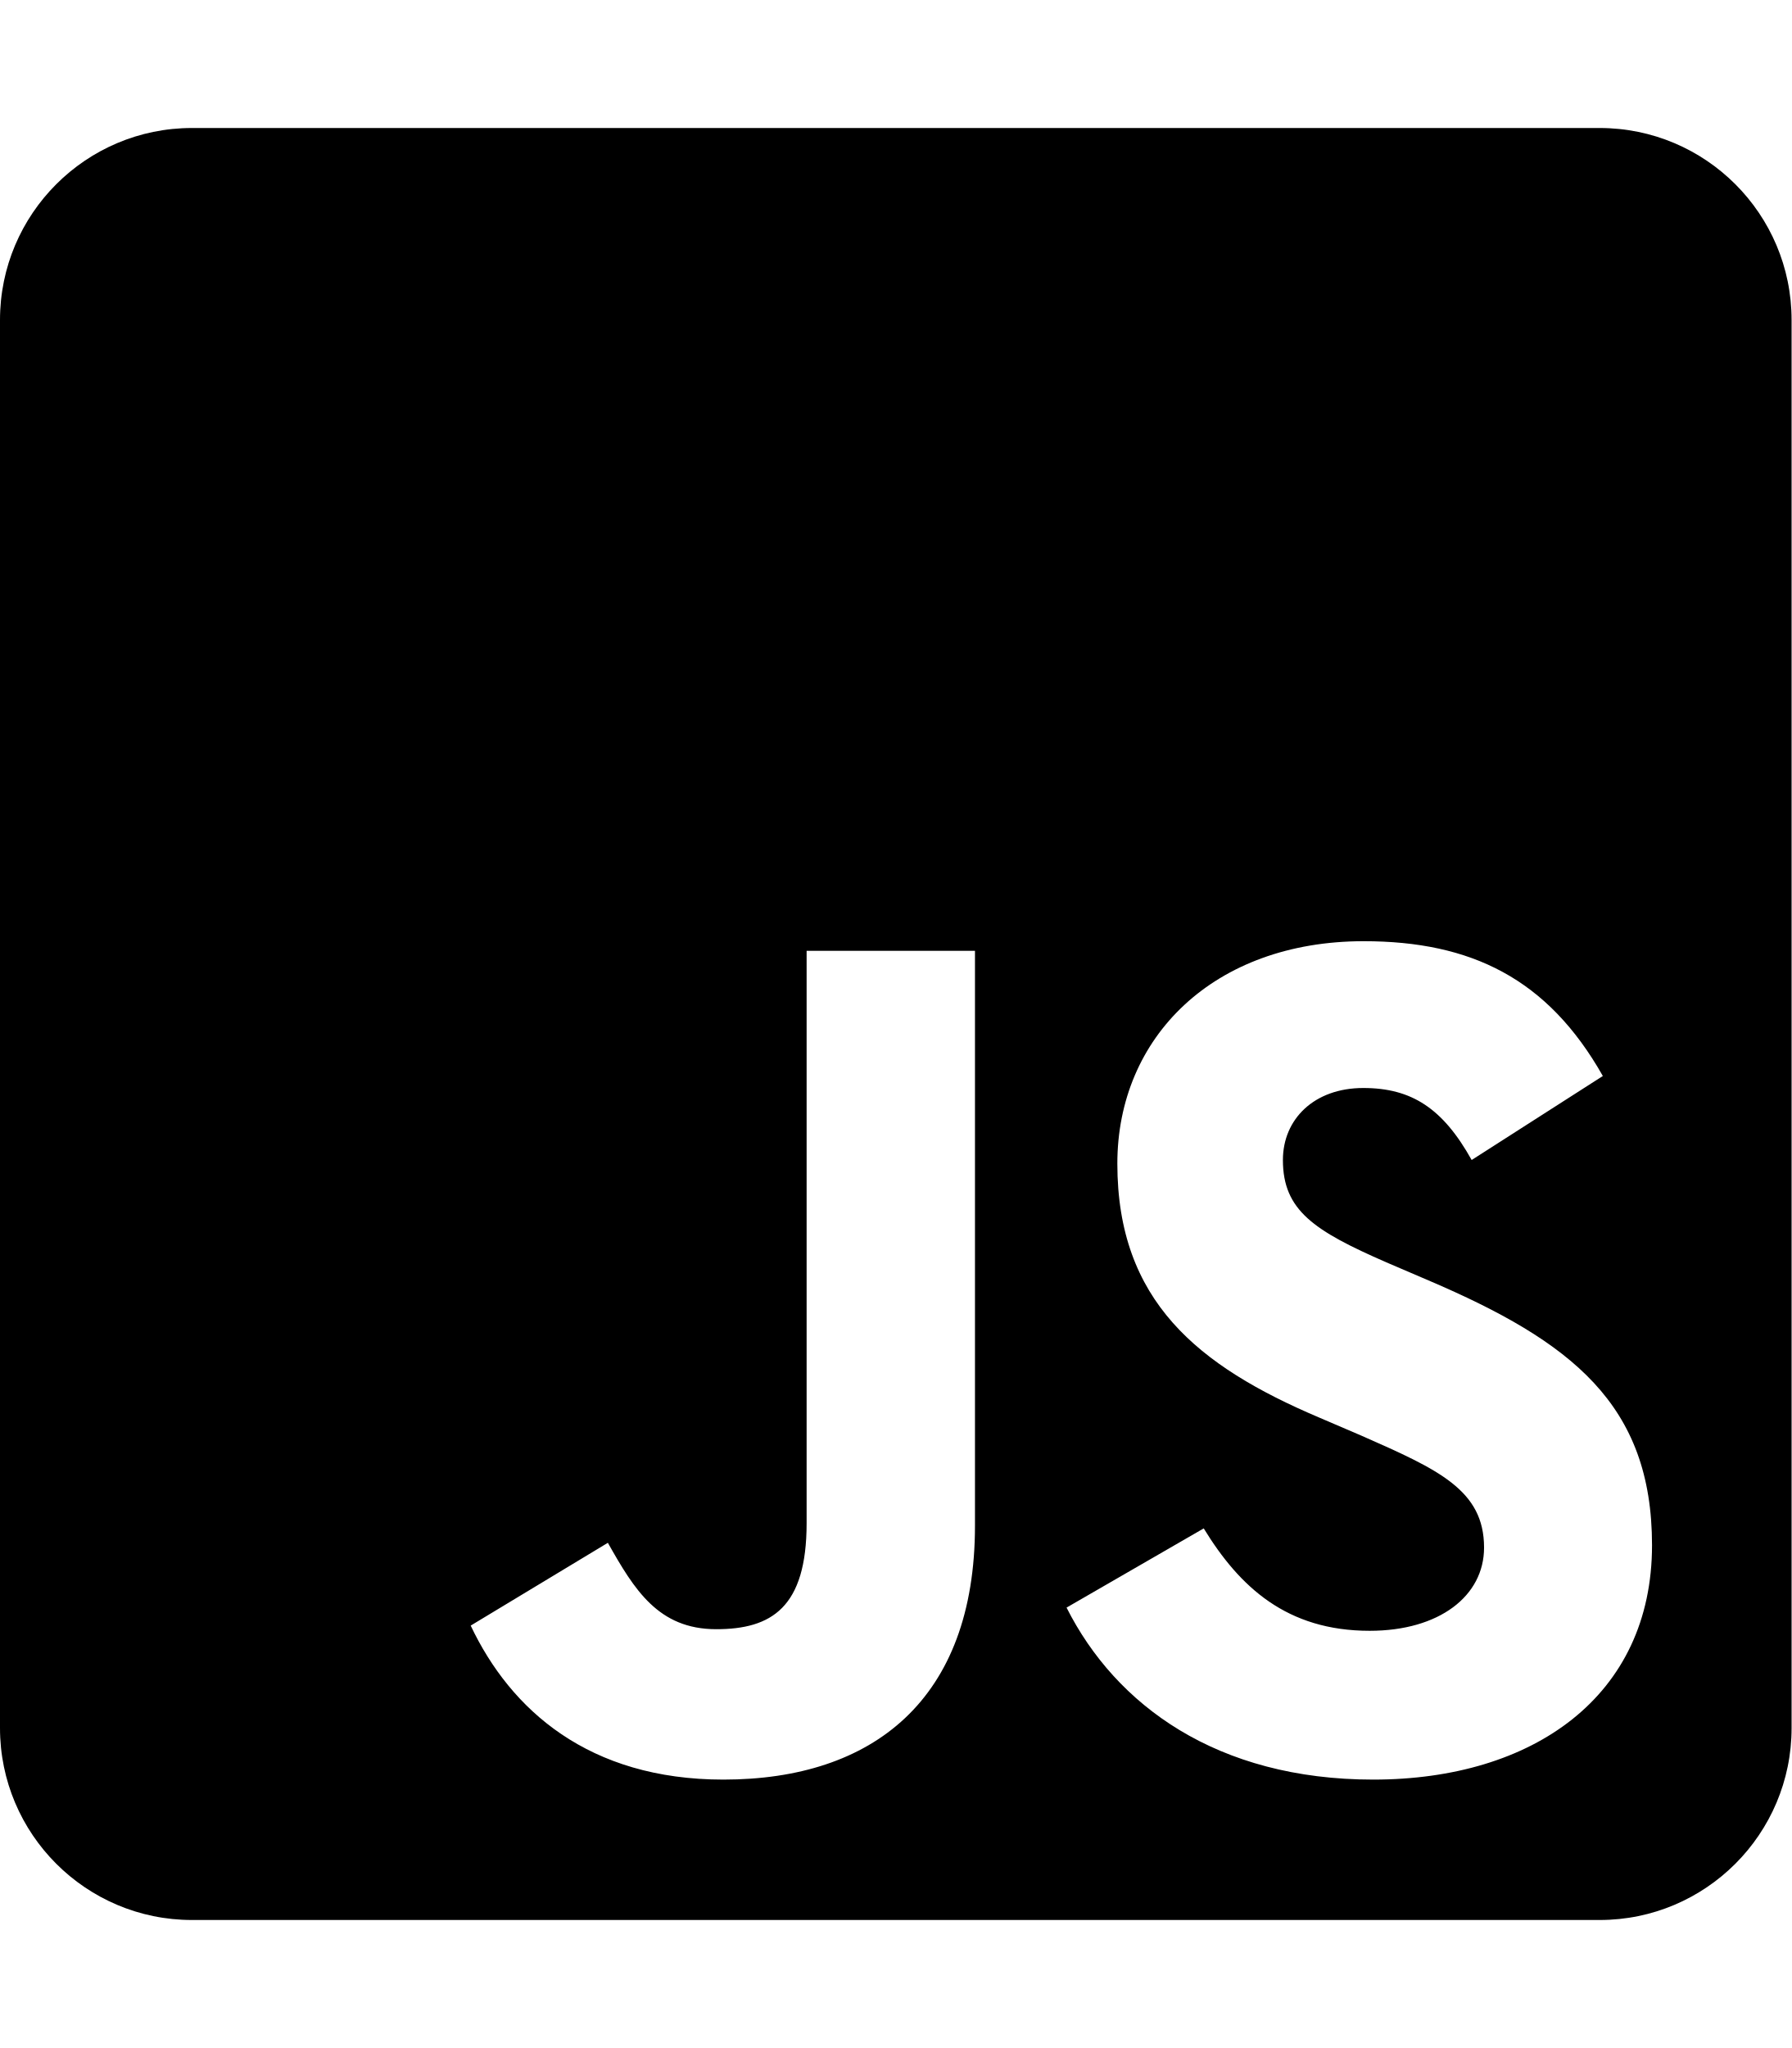
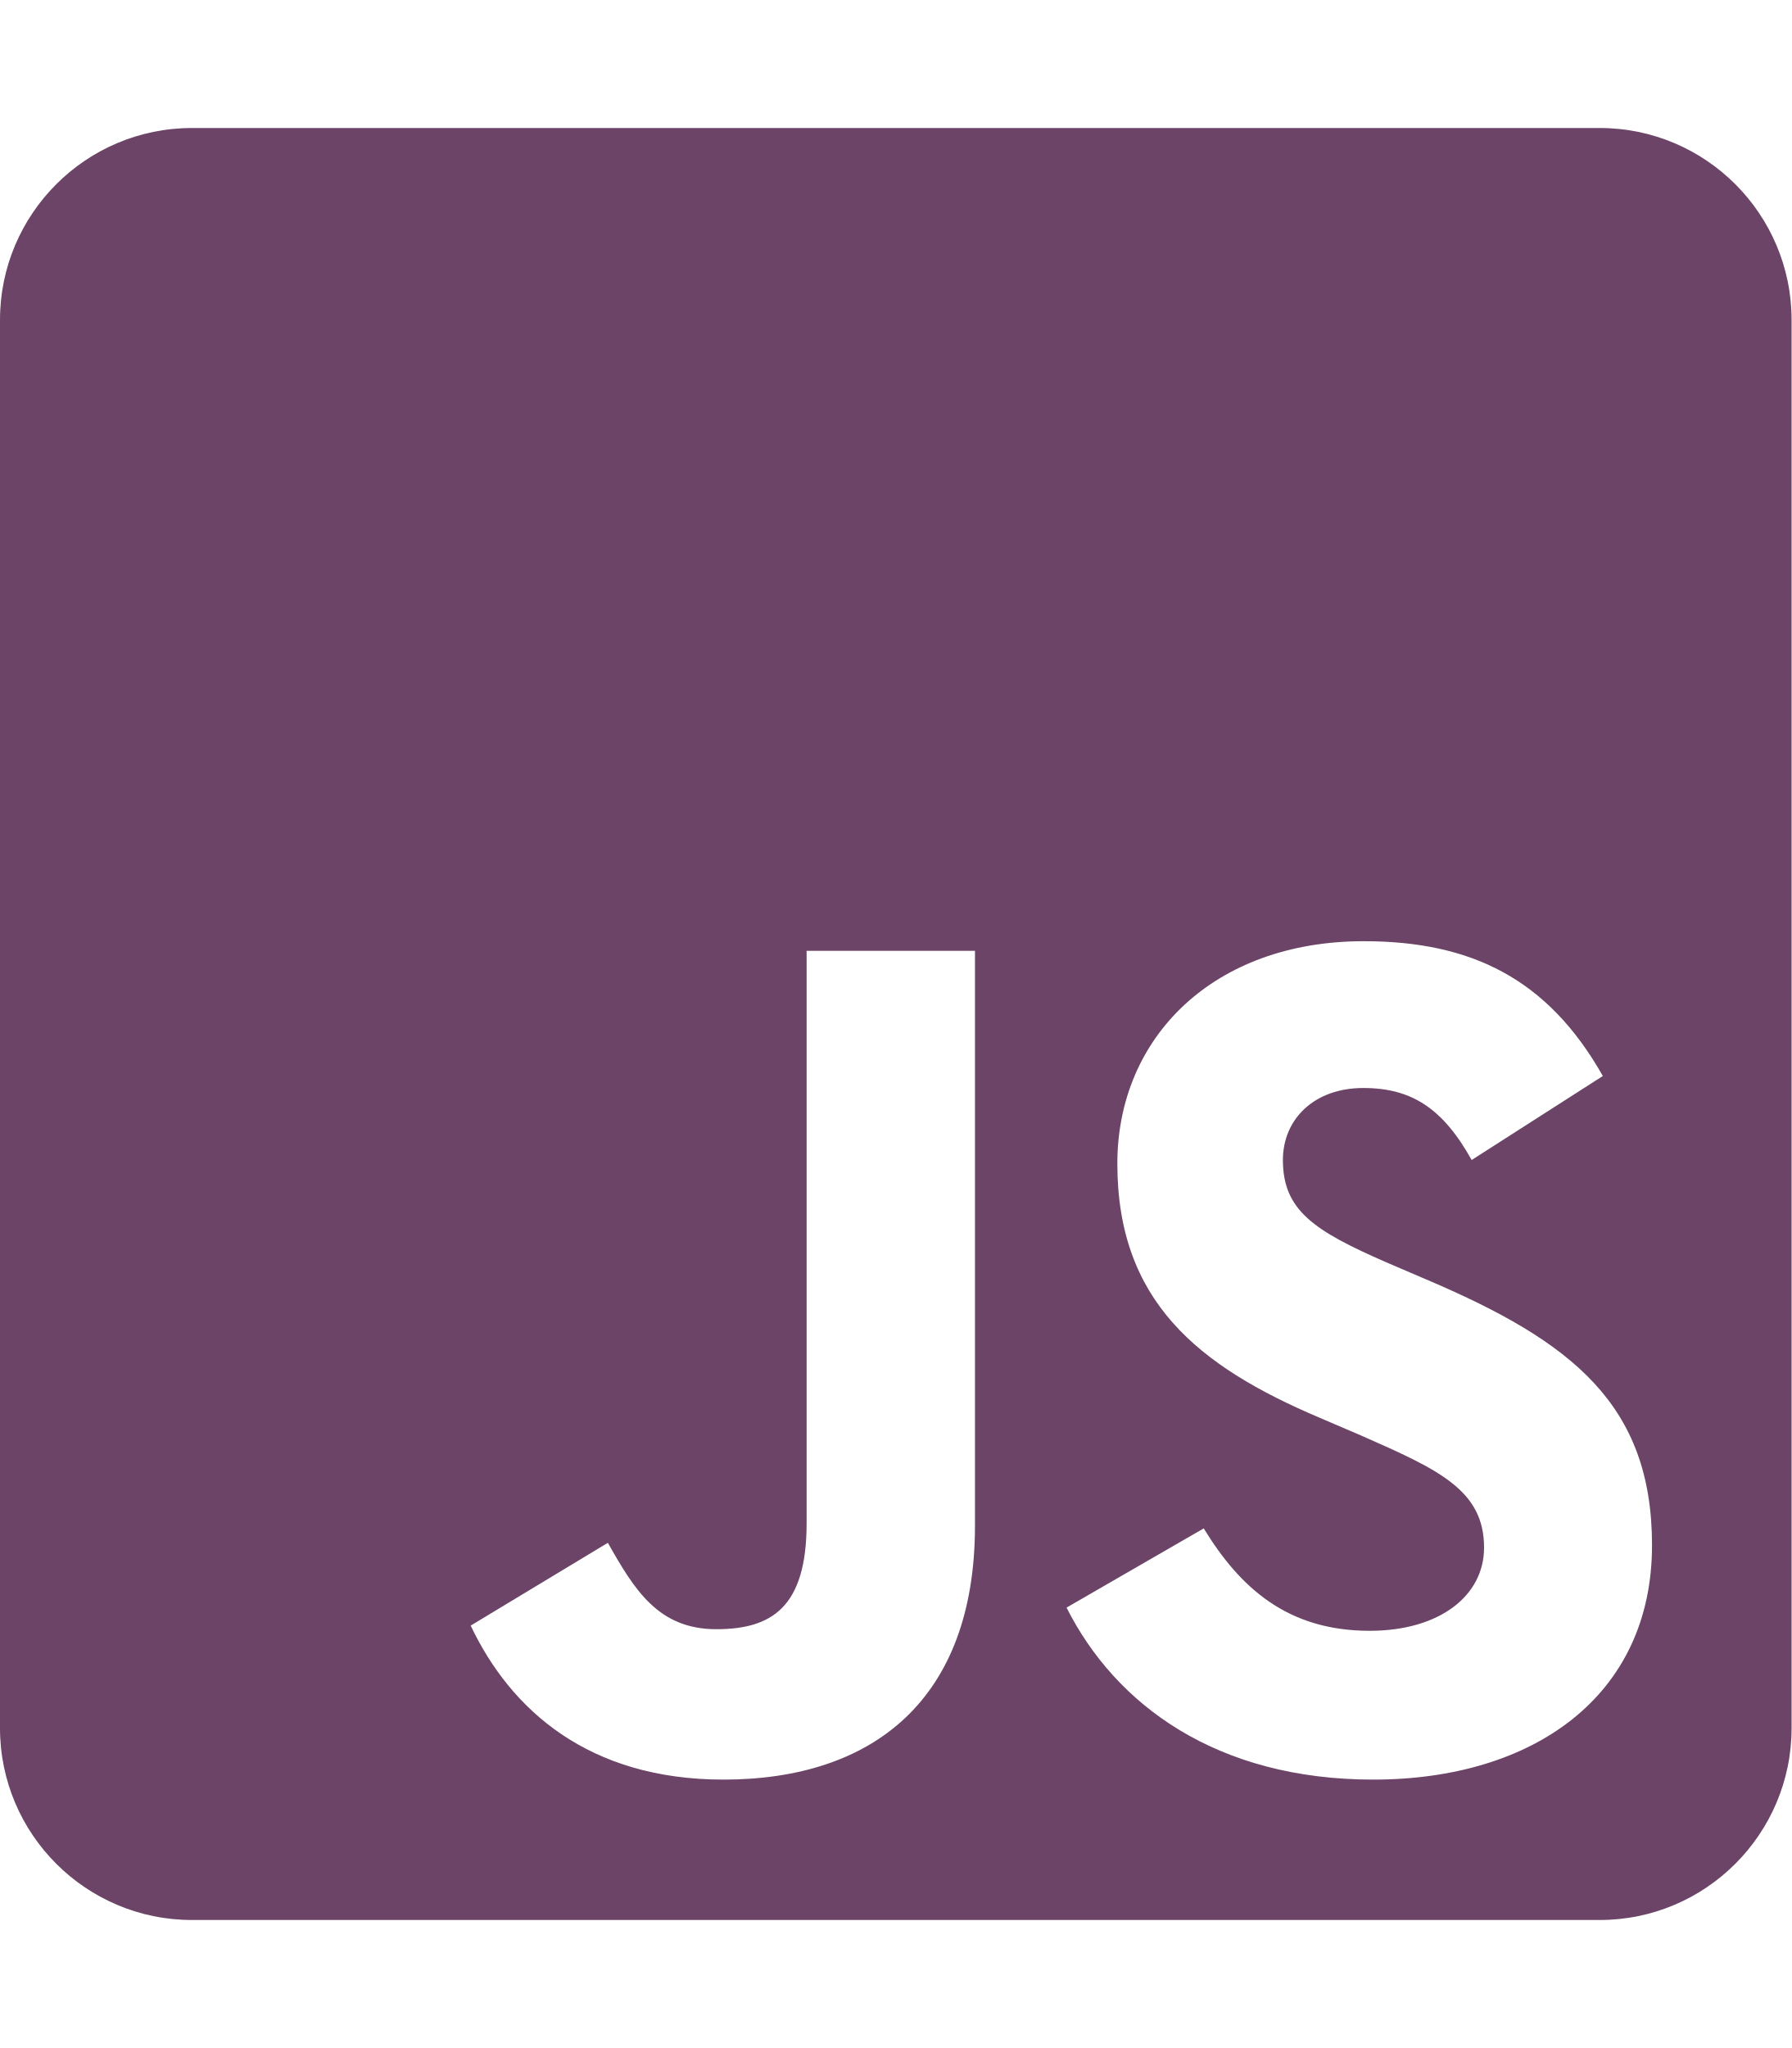
<svg xmlns="http://www.w3.org/2000/svg" viewBox="0 0 448 512">
-   <path d="M400 32H48C21.5 32 0 53.5 0 80v352c0 26.5 21.5 48 48 48h352c26.5 0 48-21.5 48-48V80c0-26.5-21.5-48-48-48zM243.8 381.4c0 43.6-25.6 63.5-62.9 63.5-33.7 0-53.2-17.4-63.2-38.5l34.3-20.7c6.6 11.7 12.6 21.6 27.1 21.6 13.8 0 22.6-5.4 22.6-26.5V237.7h42.1v143.7zm99.6 63.5c-39.1 0-64.4-18.6-76.7-43l34.3-19.8c9 14.7 20.8 25.6 41.5 25.6 17.4 0 28.6-8.7 28.6-20.8 0-14.4-11.4-19.5-30.7-28l-10.5-4.5c-30.4-12.9-50.5-29.2-50.5-63.5 0-31.6 24.1-55.6 61.6-55.6 26.8 0 46 9.3 59.8 33.7L368 290c-7.2-12.9-15-18-27.1-18-12.3 0-20.1 7.8-20.1 18 0 12.6 7.8 17.7 25.9 25.6l10.5 4.5c35.8 15.3 55.9 31 55.9 66.2 0 37.8-29.8 58.6-69.7 58.6z" />
+   <path fill="rgb(108,68,103)" d="M400 32H48C21.5 32 0 53.5 0 80v352c0 26.5 21.5 48 48 48h352c26.5 0 48-21.5 48-48V80c0-26.5-21.5-48-48-48zM243.8 381.4c0 43.6-25.6 63.5-62.9 63.5-33.7 0-53.2-17.4-63.2-38.5l34.3-20.7c6.6 11.7 12.6 21.6 27.1 21.6 13.8 0 22.6-5.4 22.6-26.5V237.7h42.1v143.7zm99.6 63.5c-39.1 0-64.4-18.6-76.7-43l34.3-19.8c9 14.7 20.8 25.6 41.5 25.6 17.4 0 28.6-8.7 28.6-20.8 0-14.4-11.4-19.5-30.7-28l-10.5-4.5c-30.4-12.9-50.5-29.2-50.5-63.5 0-31.6 24.1-55.6 61.6-55.6 26.8 0 46 9.3 59.8 33.7L368 290c-7.2-12.9-15-18-27.1-18-12.3 0-20.1 7.8-20.1 18 0 12.6 7.8 17.7 25.9 25.6l10.5 4.5c35.8 15.3 55.9 31 55.9 66.2 0 37.8-29.8 58.6-69.7 58.6z" />
</svg>
